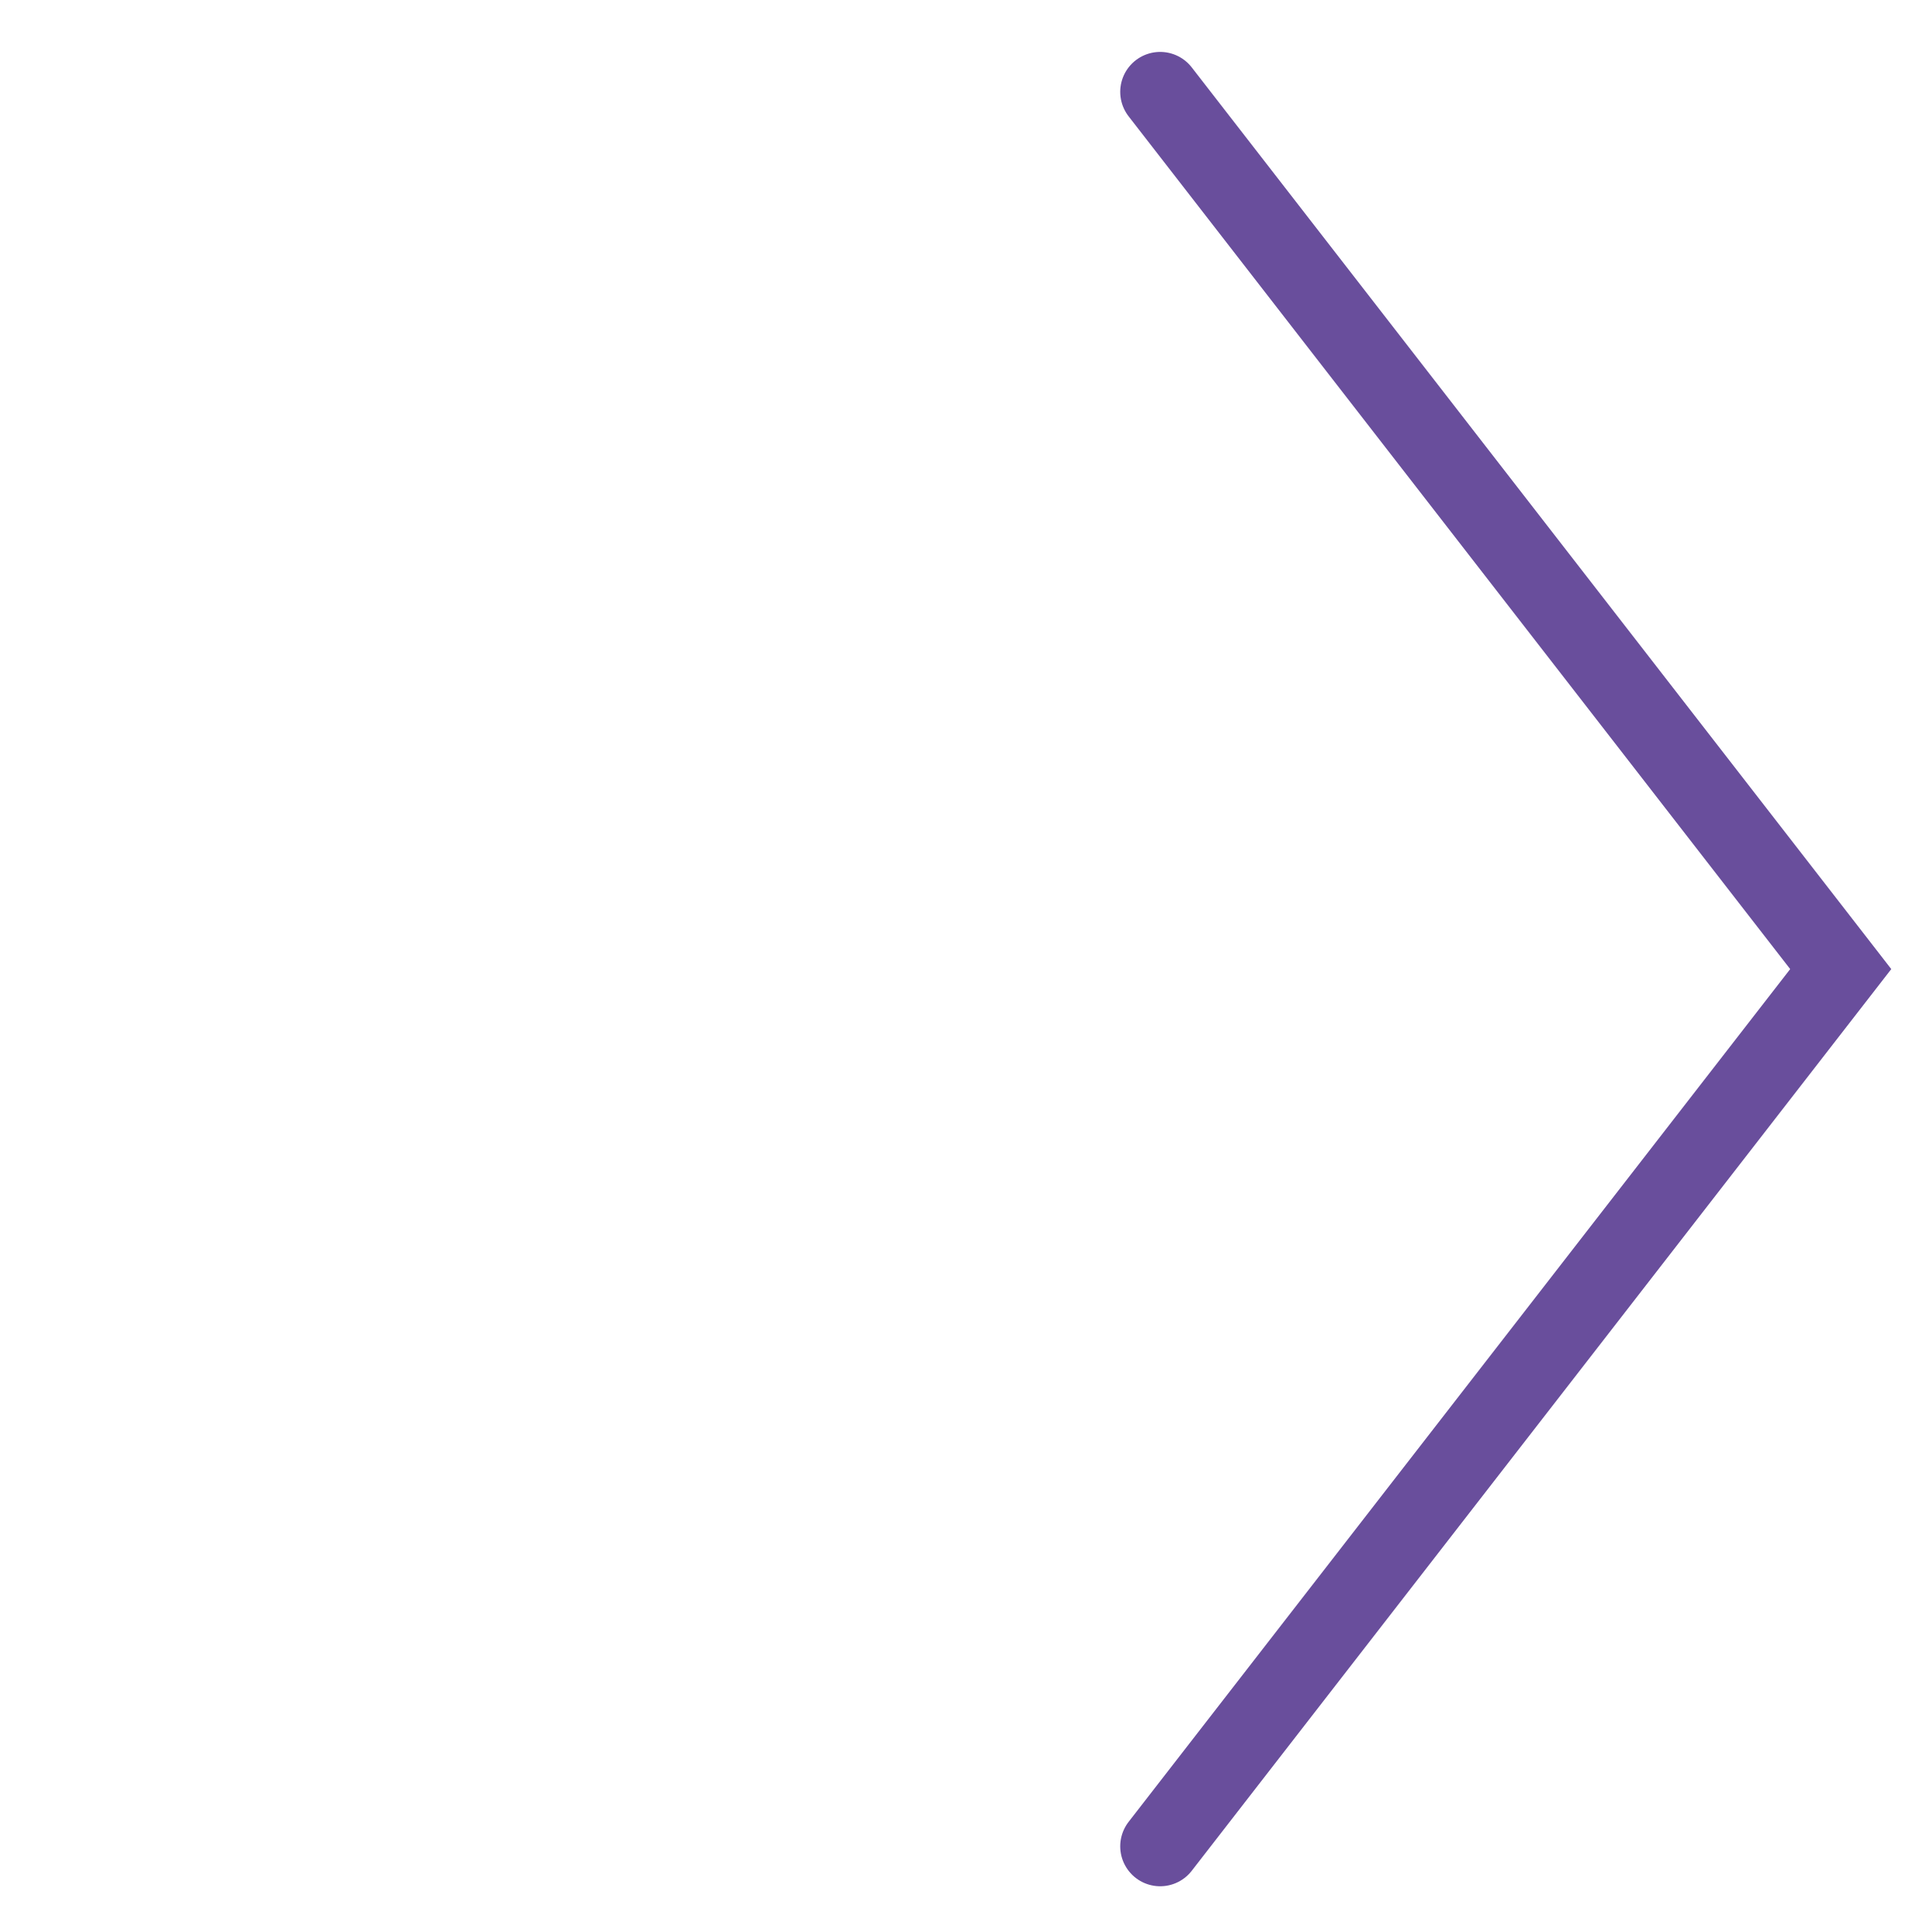
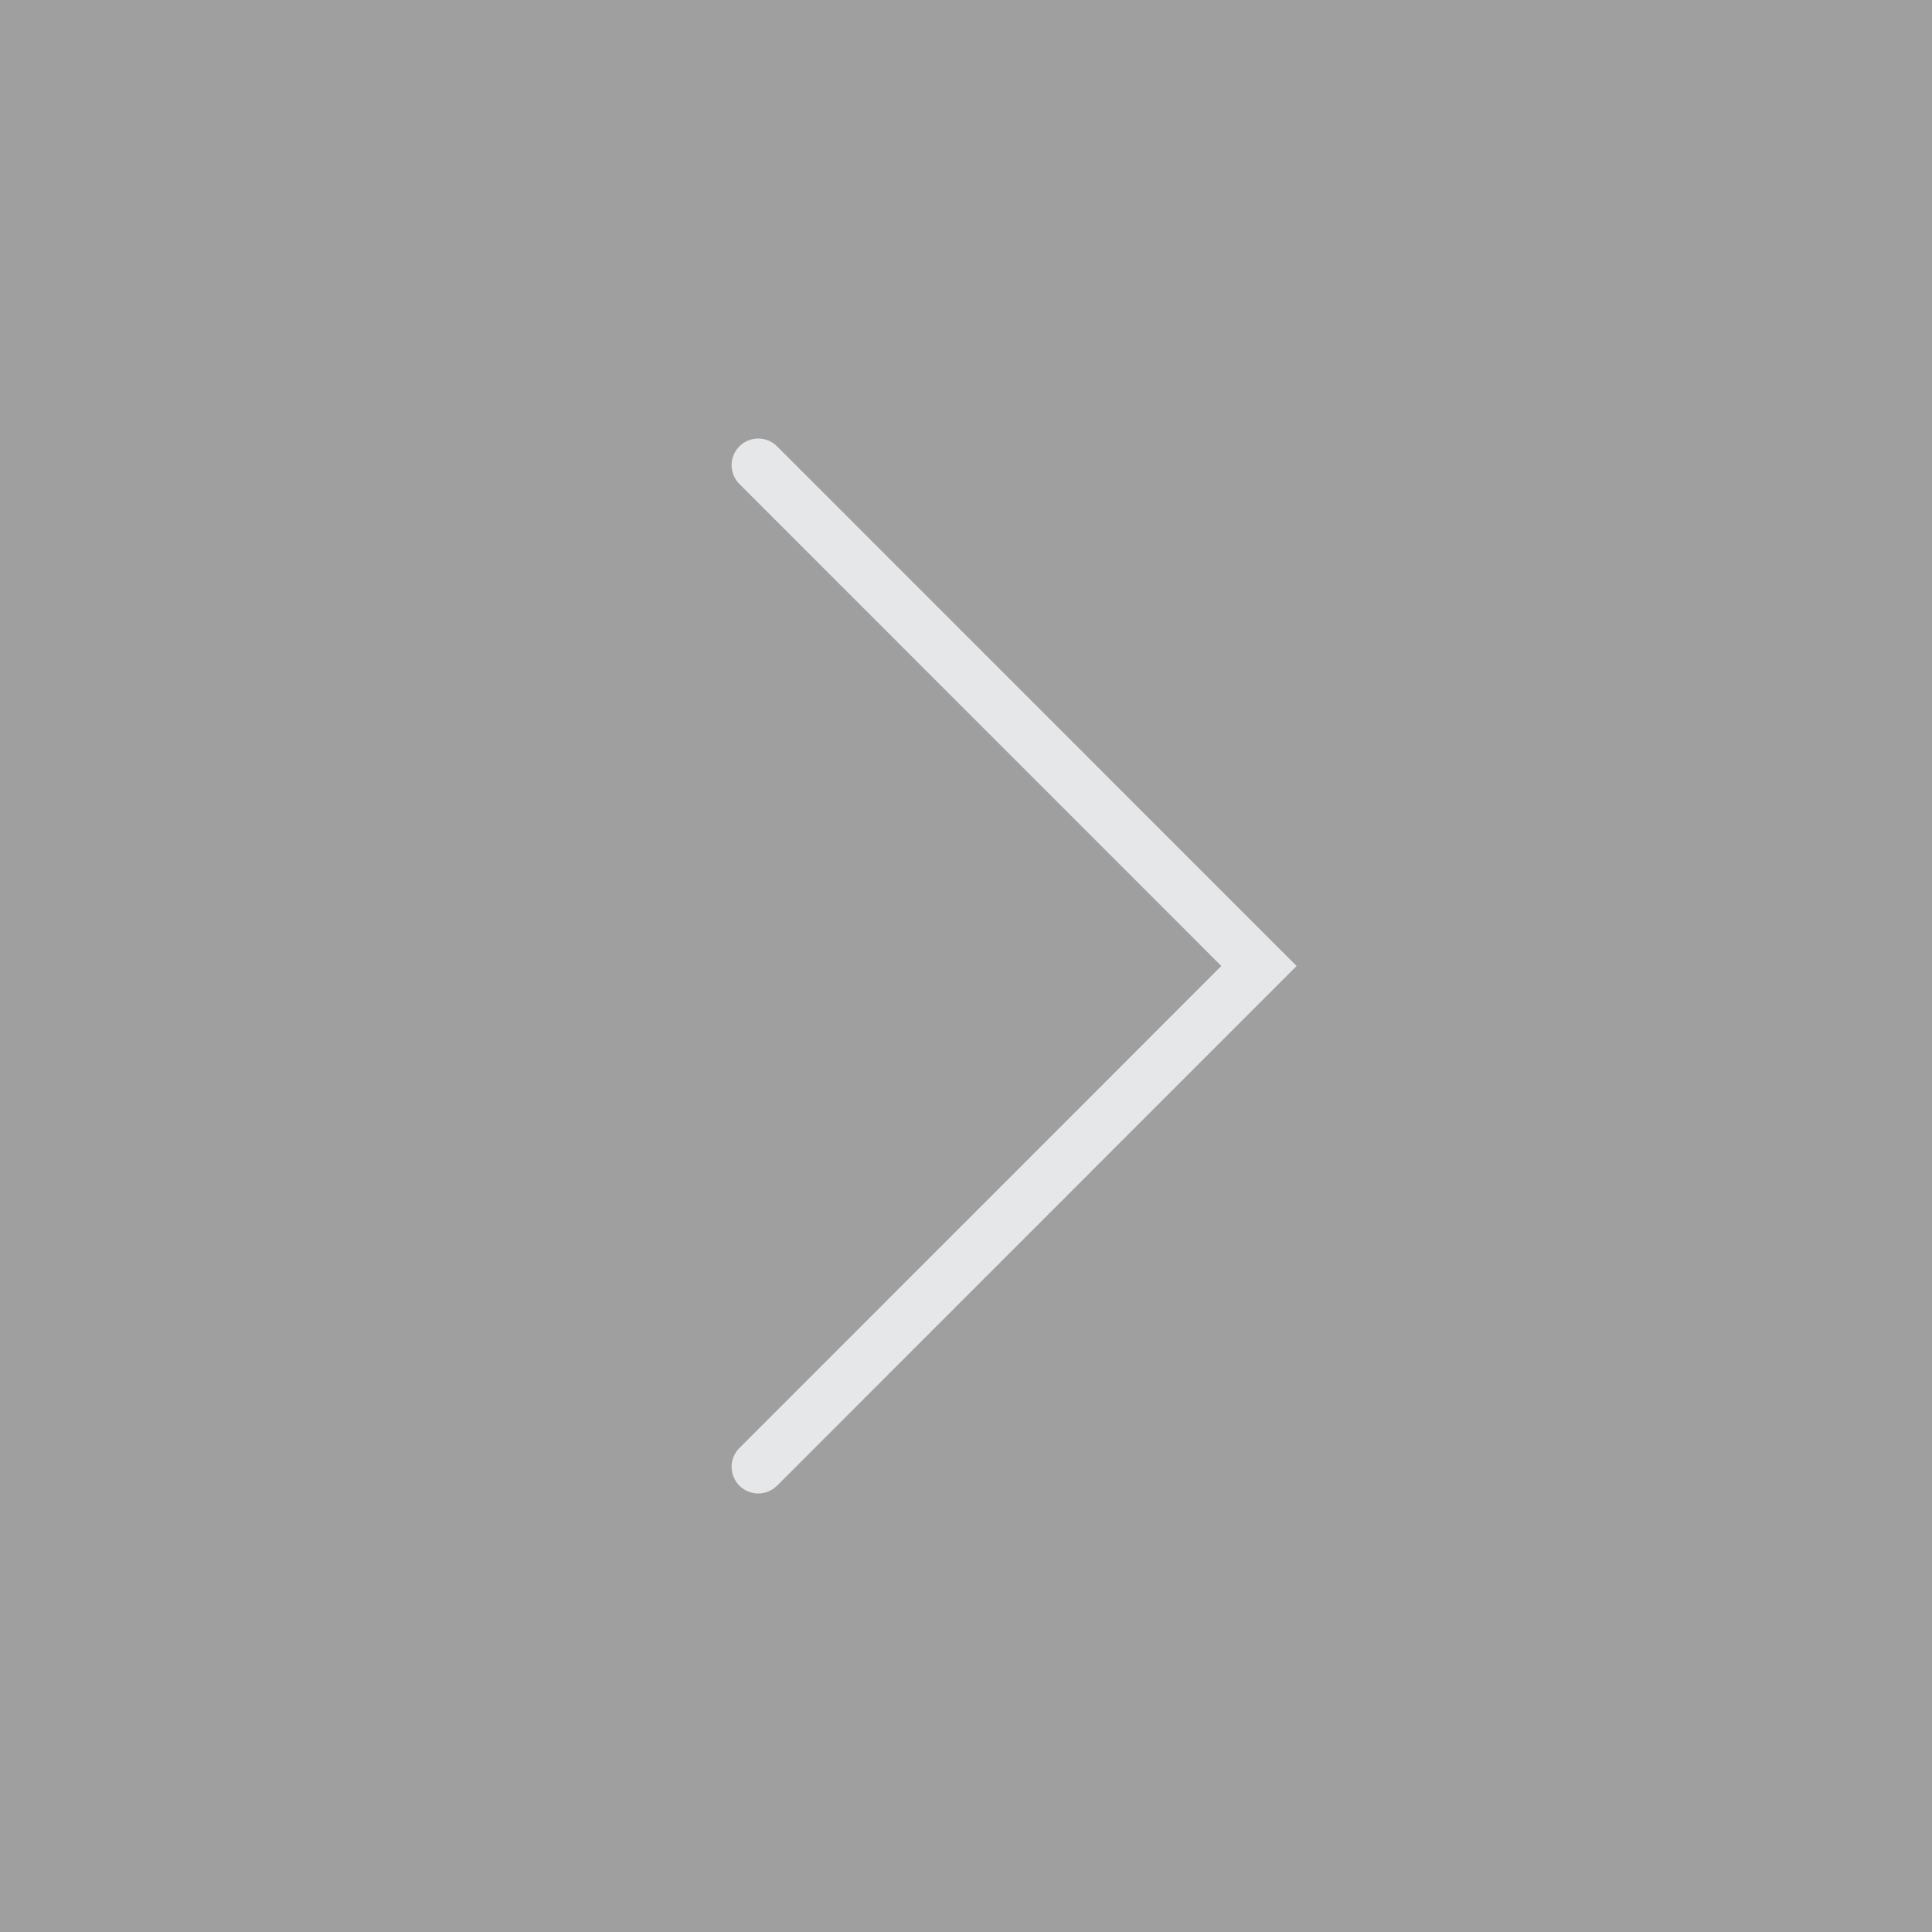
- <svg xmlns="http://www.w3.org/2000/svg" id="Слой_8_копия_" data-name="Слой 8 (копия)" viewBox="0 0 1451.34 1451.34">
+ <svg xmlns="http://www.w3.org/2000/svg" id="Слой_3_копия_" data-name="Слой 3 (копия)" viewBox="0 0 181.42 181.42">
  <defs>
-     <style>.cls-1{fill:none;stroke:#694e9c;stroke-linecap:round;stroke-miterlimit:10;stroke-width:60px;}</style>
+     <style>.cls-1{fill:#414042;opacity:0.5;}.cls-2{fill:none;stroke:#e6e7e8;stroke-linecap:round;stroke-miterlimit:10;stroke-width:5px;}</style>
  </defs>
-   <polyline class="cls-1" points="871.53 69 1382.78 727.99 871.53 1386.98" />
+   <rect class="cls-1" width="181.42" height="181.42" transform="translate(181.42 181.42) rotate(180)" />
+   <polyline class="cls-2" points="71.2 43.68 118.22 90.71 71.2 137.74" />
</svg>
